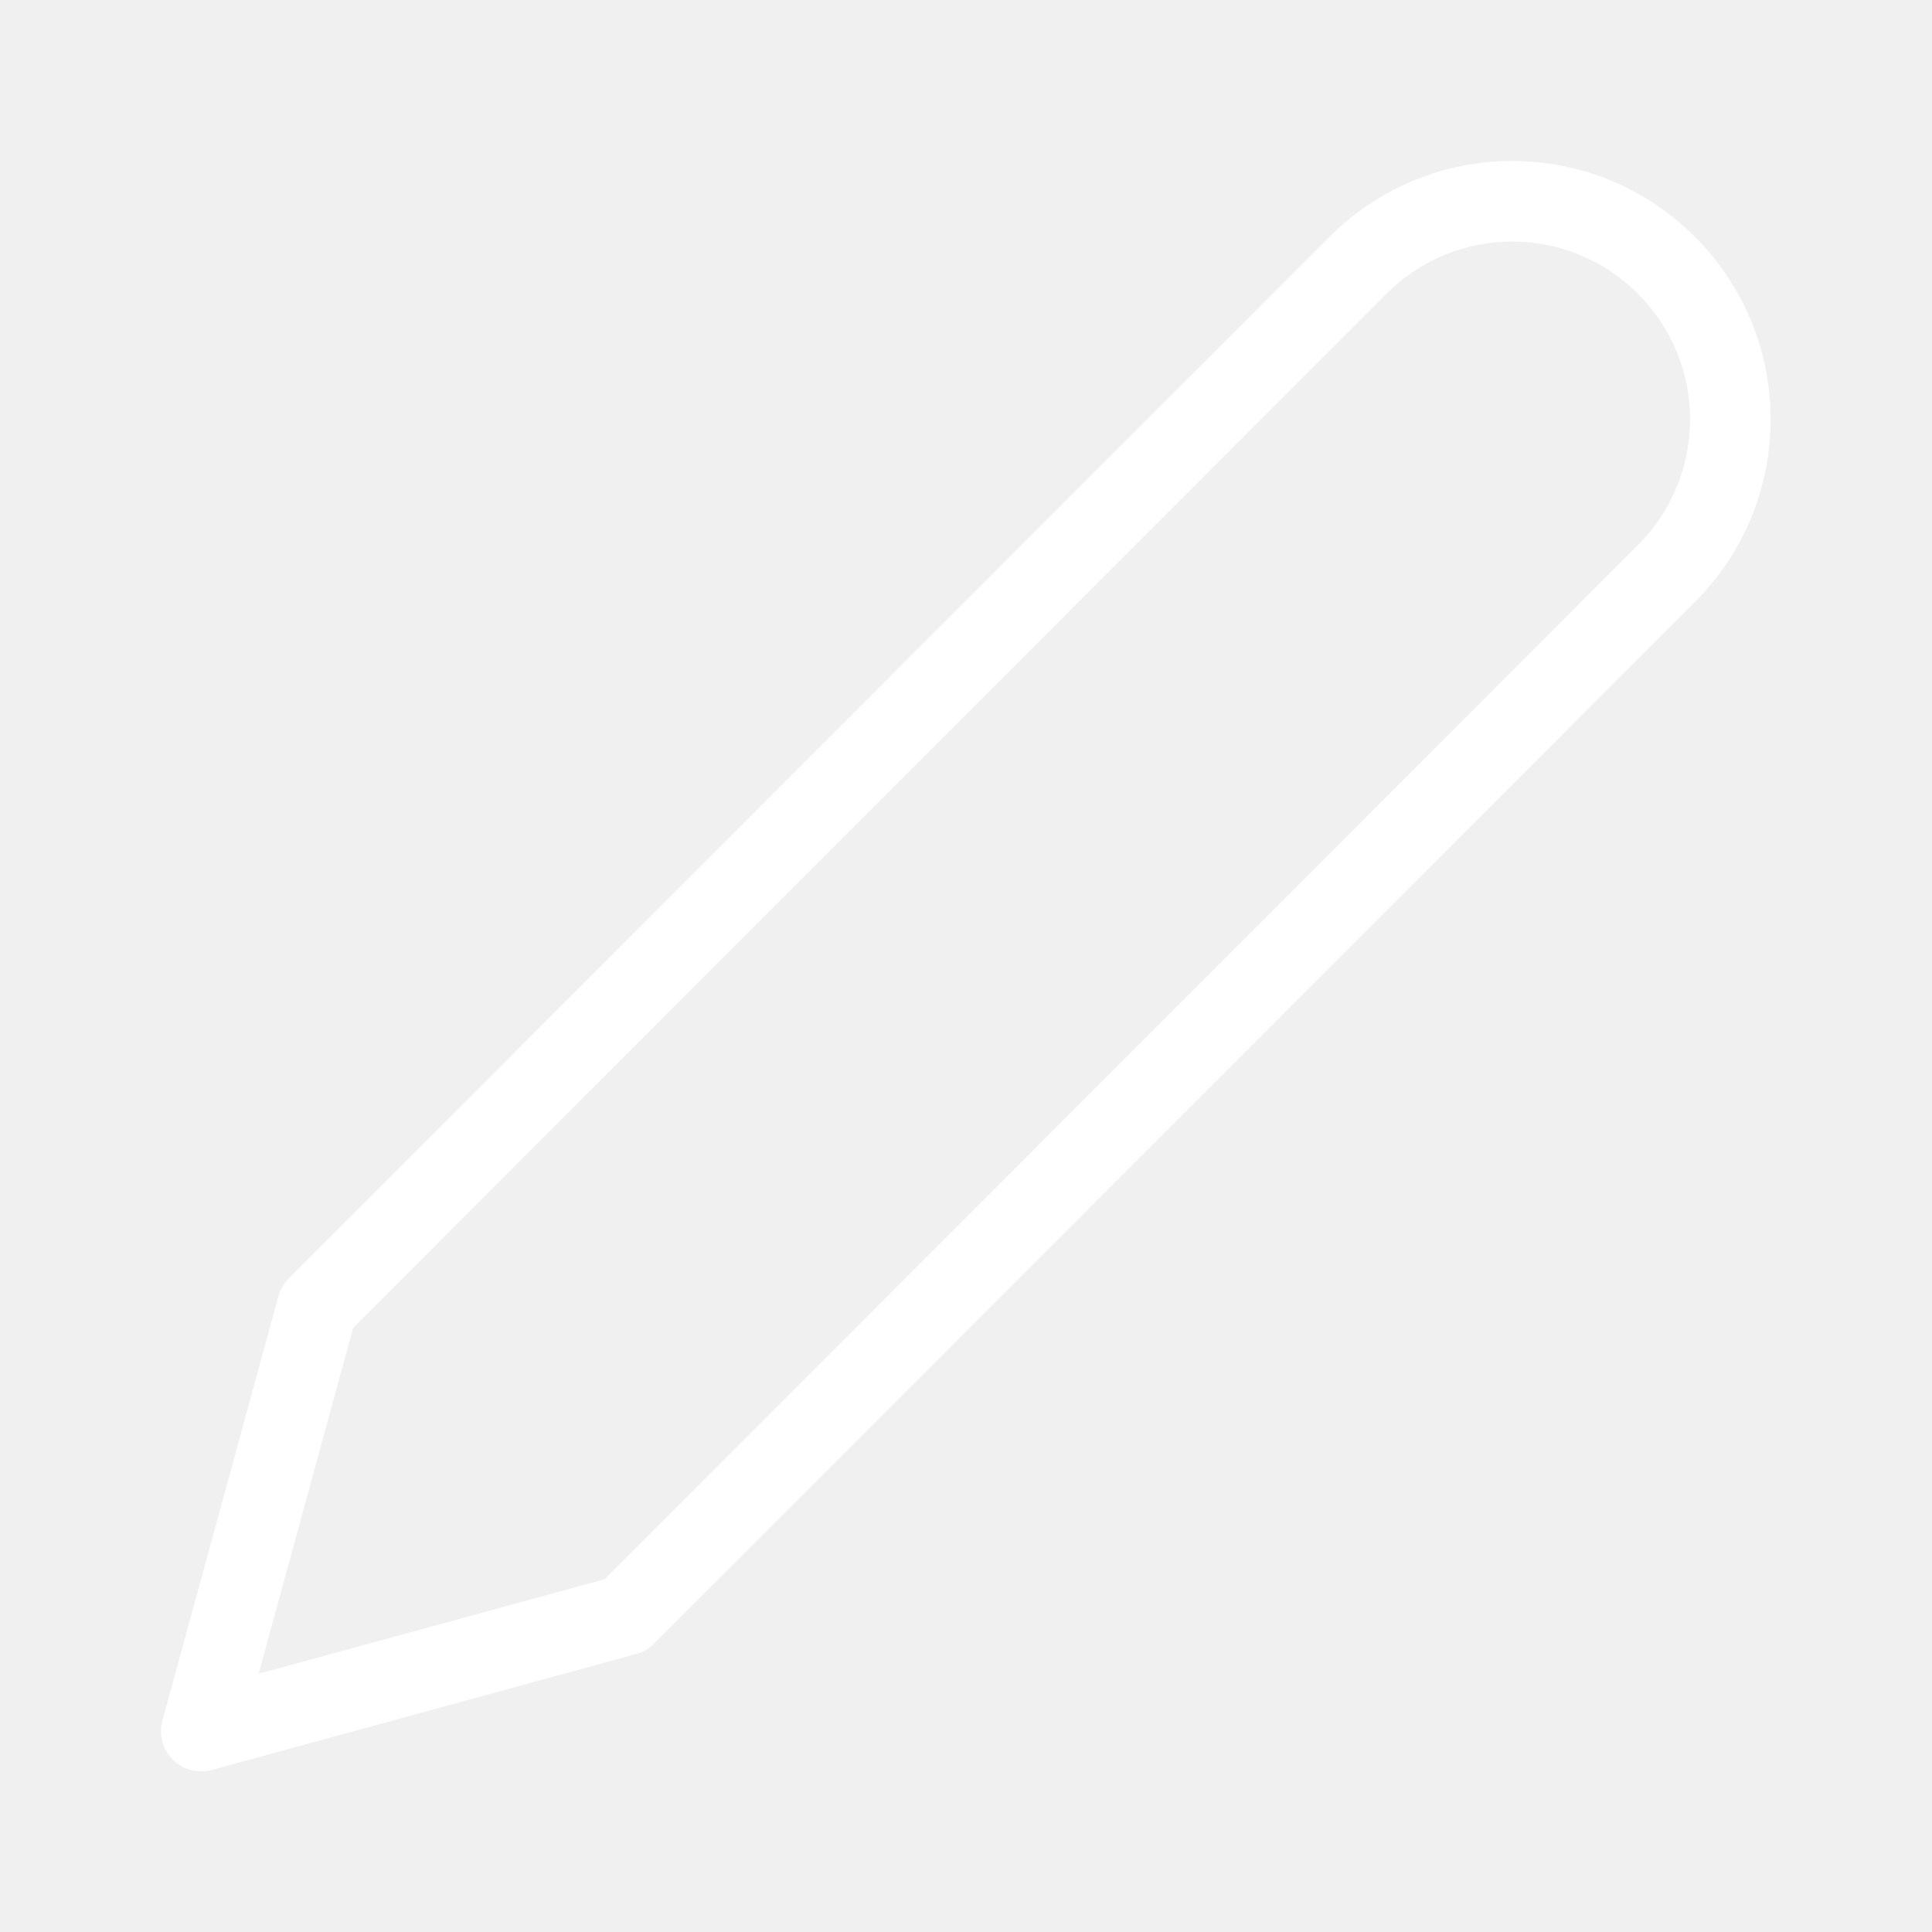
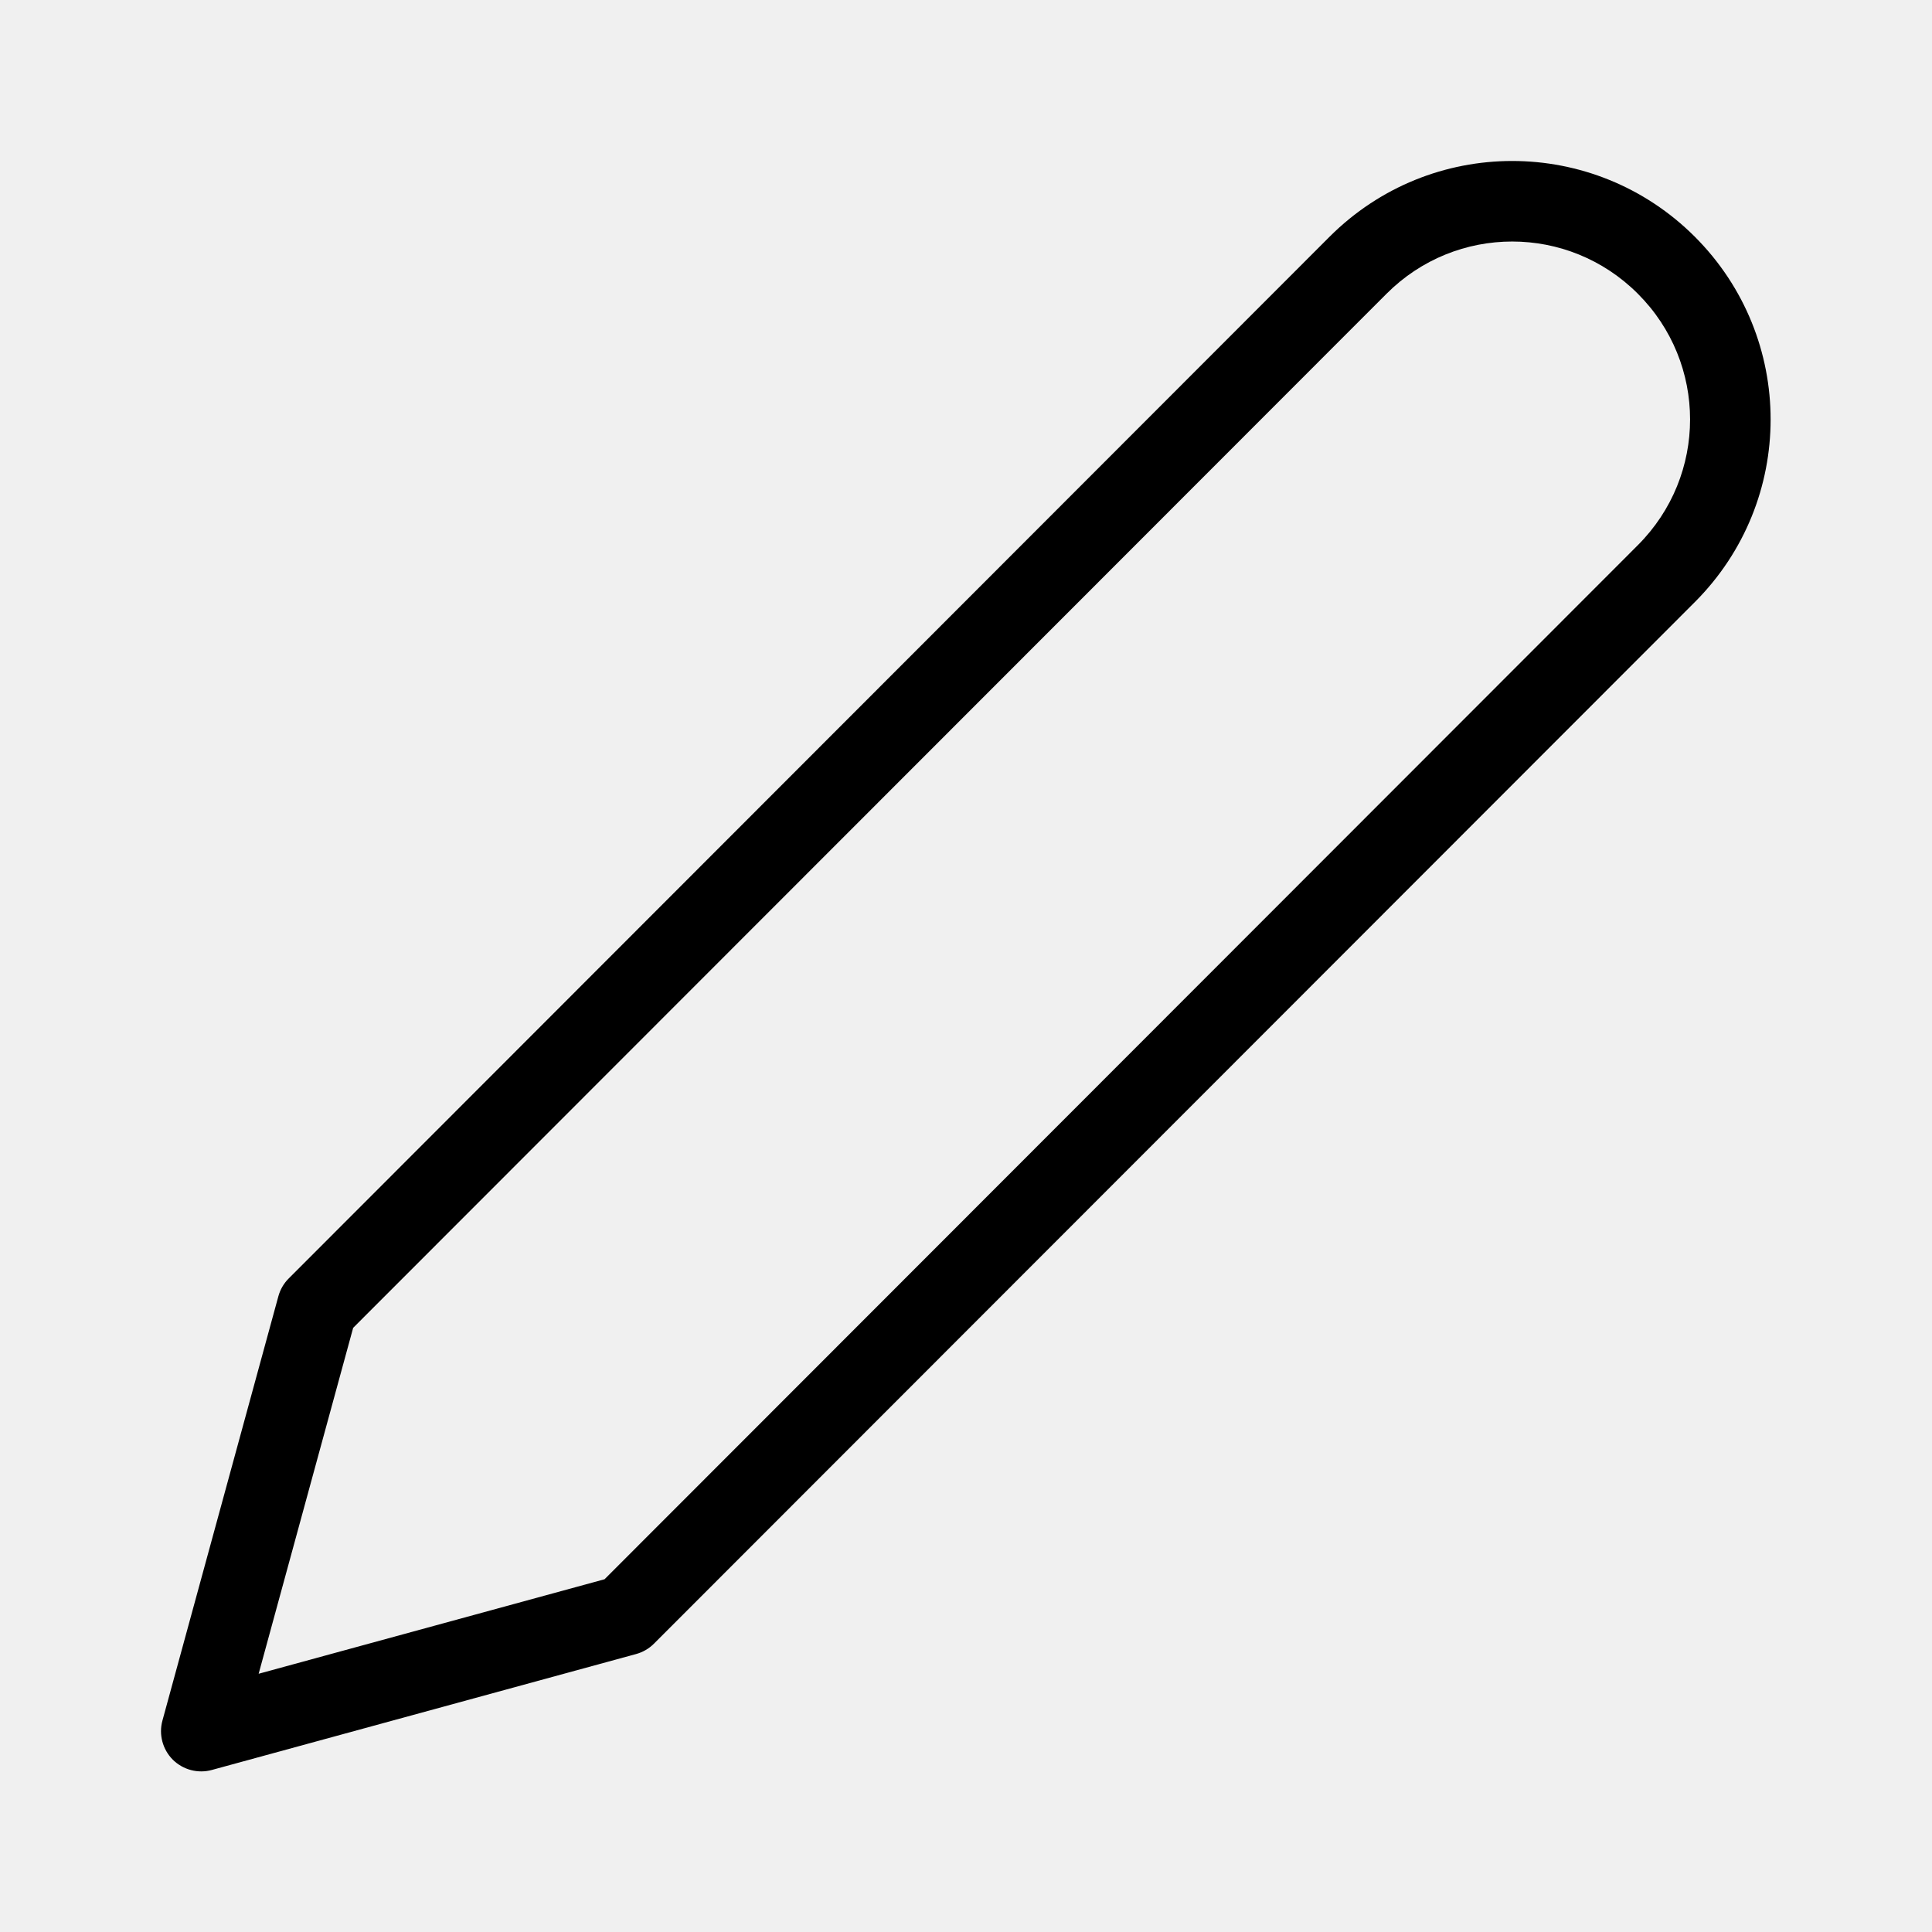
<svg xmlns="http://www.w3.org/2000/svg" width="24" height="24" viewBox="0 0 24 24" fill="none">
-   <path fill-rule="evenodd" clip-rule="evenodd" d="M20.346 3.649C19.482 2.784 18.088 2.784 17.224 3.649L4.387 16.495L3.213 20.792L7.51 19.618L20.346 6.772C21.211 5.907 21.211 4.513 20.346 3.649ZM16.516 2.941C17.772 1.686 19.798 1.686 21.054 2.941C22.309 4.197 22.309 6.223 21.054 7.479L8.124 20.418C8.062 20.48 7.986 20.524 7.902 20.547L2.632 21.987C2.459 22.035 2.273 21.985 2.146 21.859C2.02 21.732 1.97 21.546 2.018 21.373L3.458 16.103C3.481 16.019 3.525 15.943 3.586 15.882L16.516 2.941Z" fill="white" />
+   <path fill-rule="evenodd" clip-rule="evenodd" d="M20.346 3.649C19.482 2.784 18.088 2.784 17.224 3.649L4.387 16.495L3.213 20.792L7.51 19.618L20.346 6.772C21.211 5.907 21.211 4.513 20.346 3.649ZM16.516 2.941C17.772 1.686 19.798 1.686 21.054 2.941C22.309 4.197 22.309 6.223 21.054 7.479L8.124 20.418C8.062 20.48 7.986 20.524 7.902 20.547L2.632 21.987C2.459 22.035 2.273 21.985 2.146 21.859C2.02 21.732 1.97 21.546 2.018 21.373L3.458 16.103C3.481 16.019 3.525 15.943 3.586 15.882L16.516 2.941Z" fill="currentColor" />
</svg>
